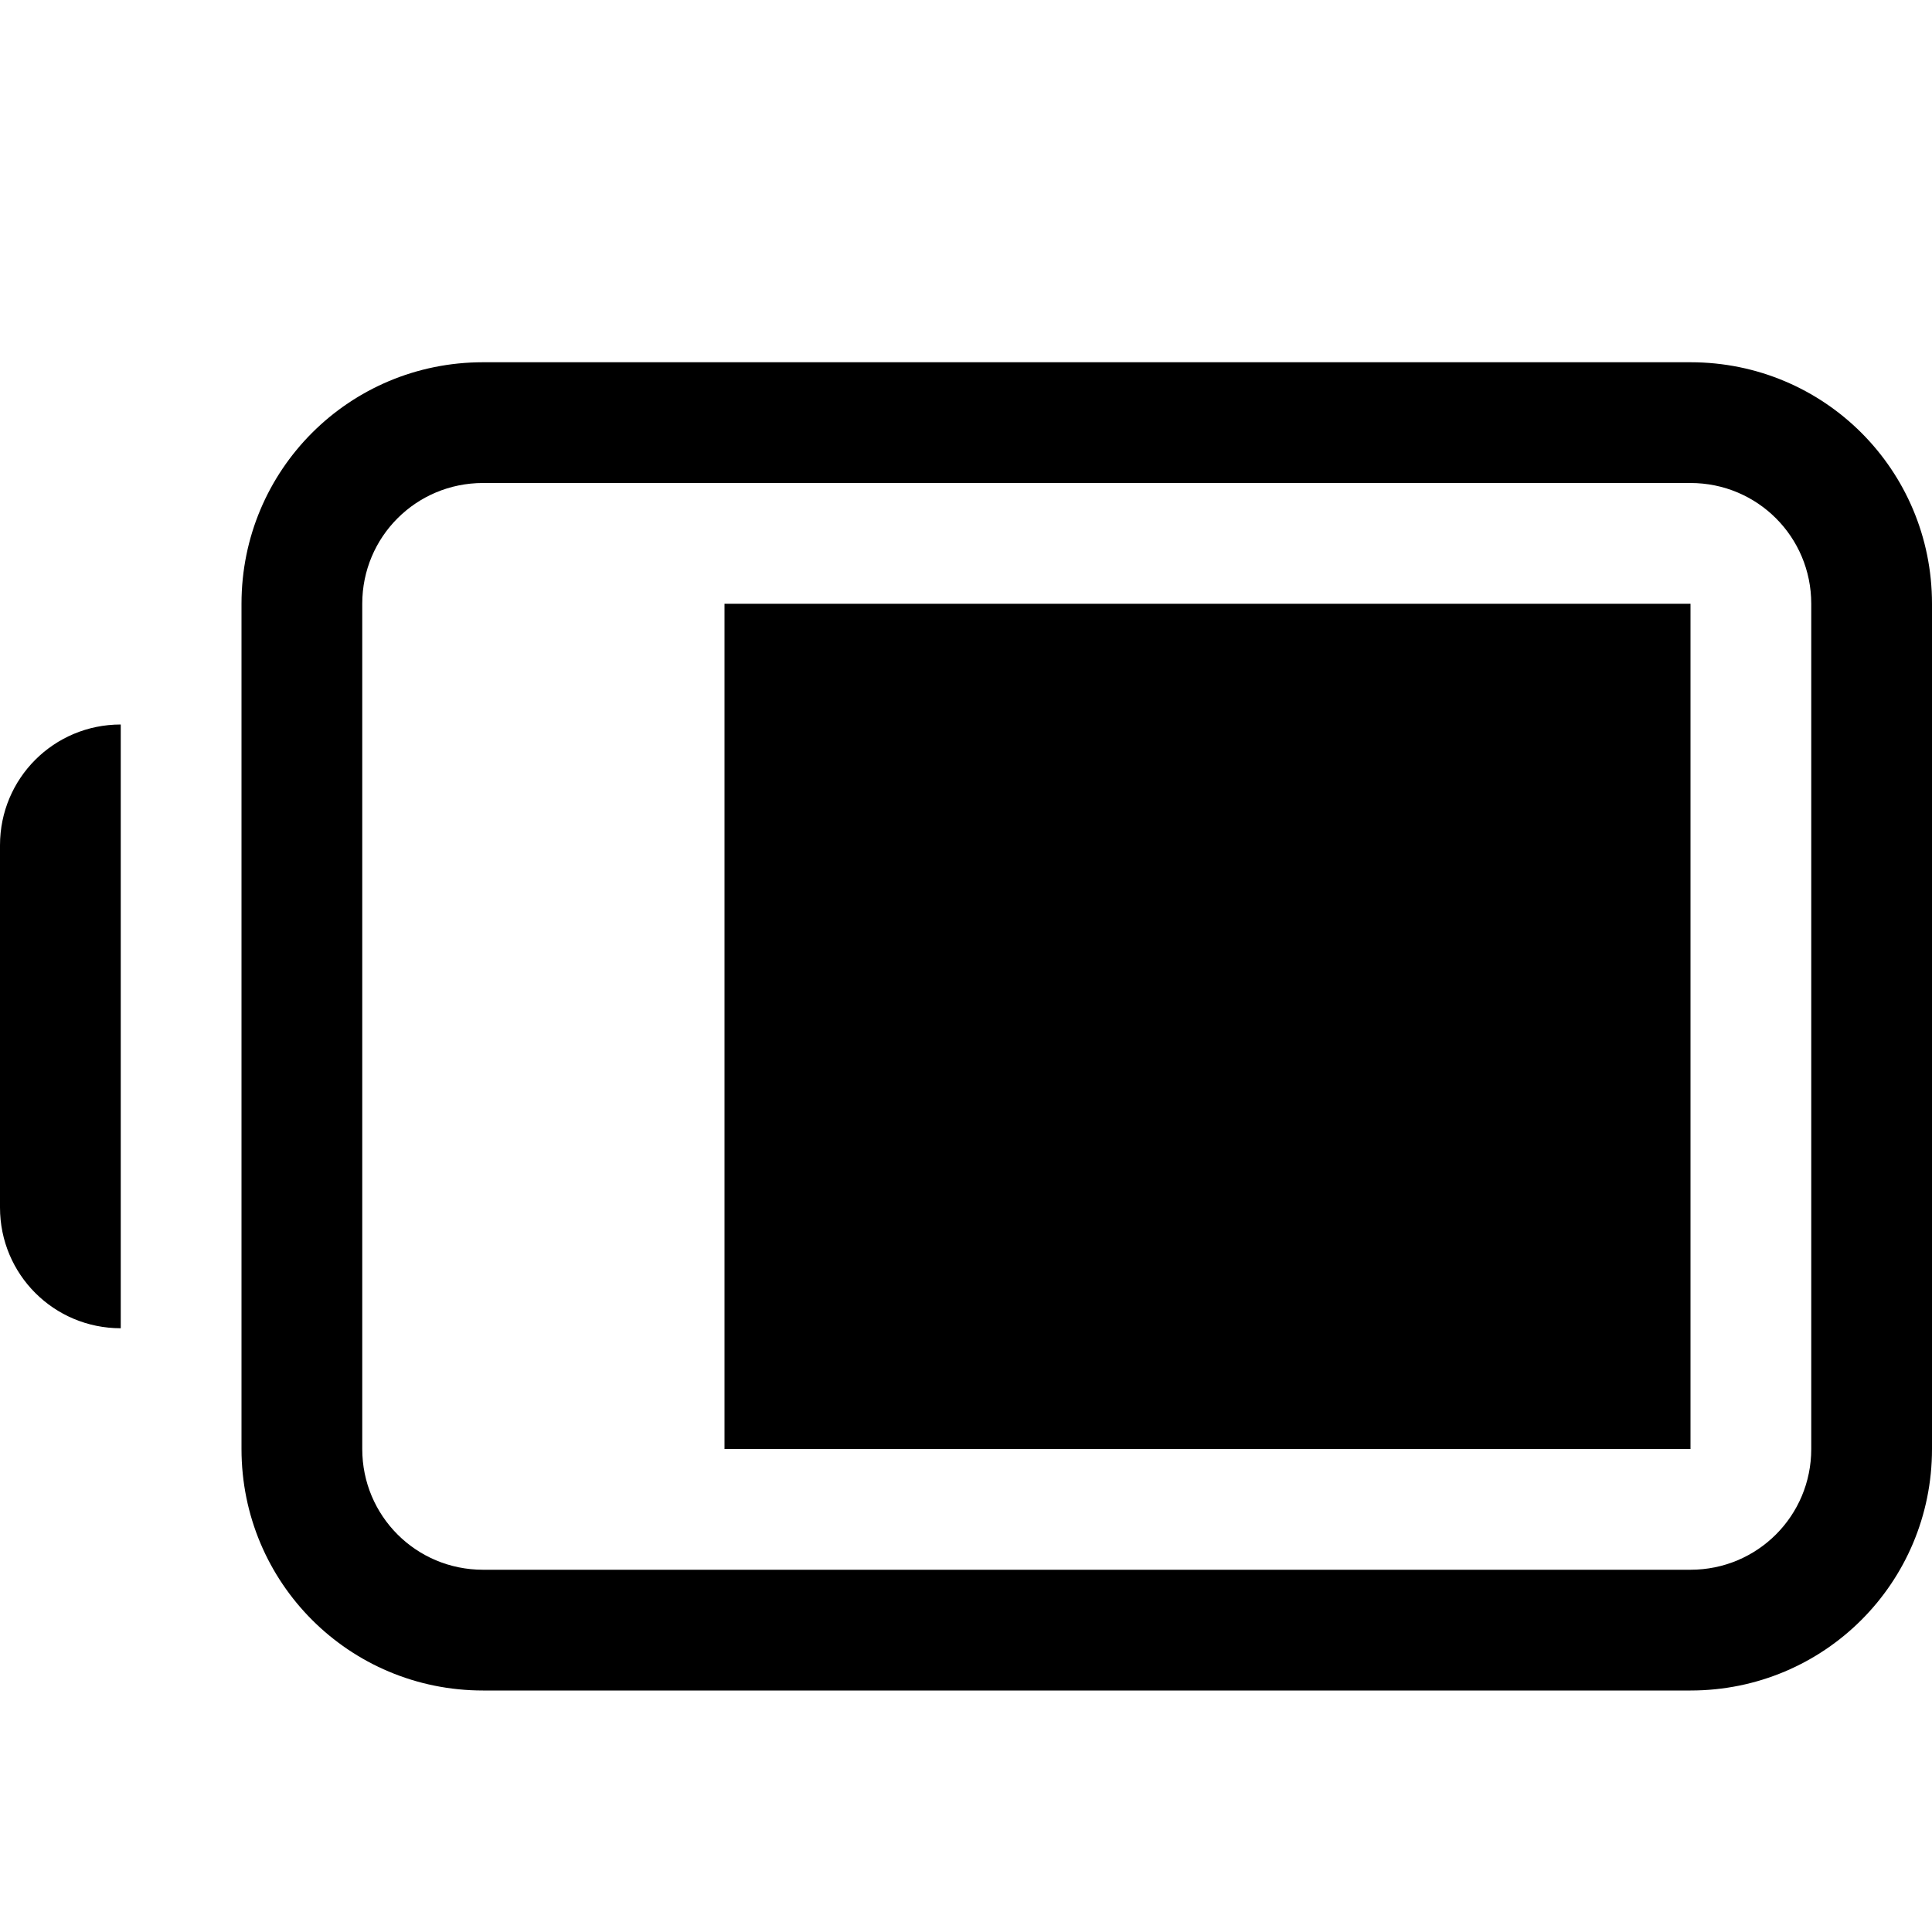
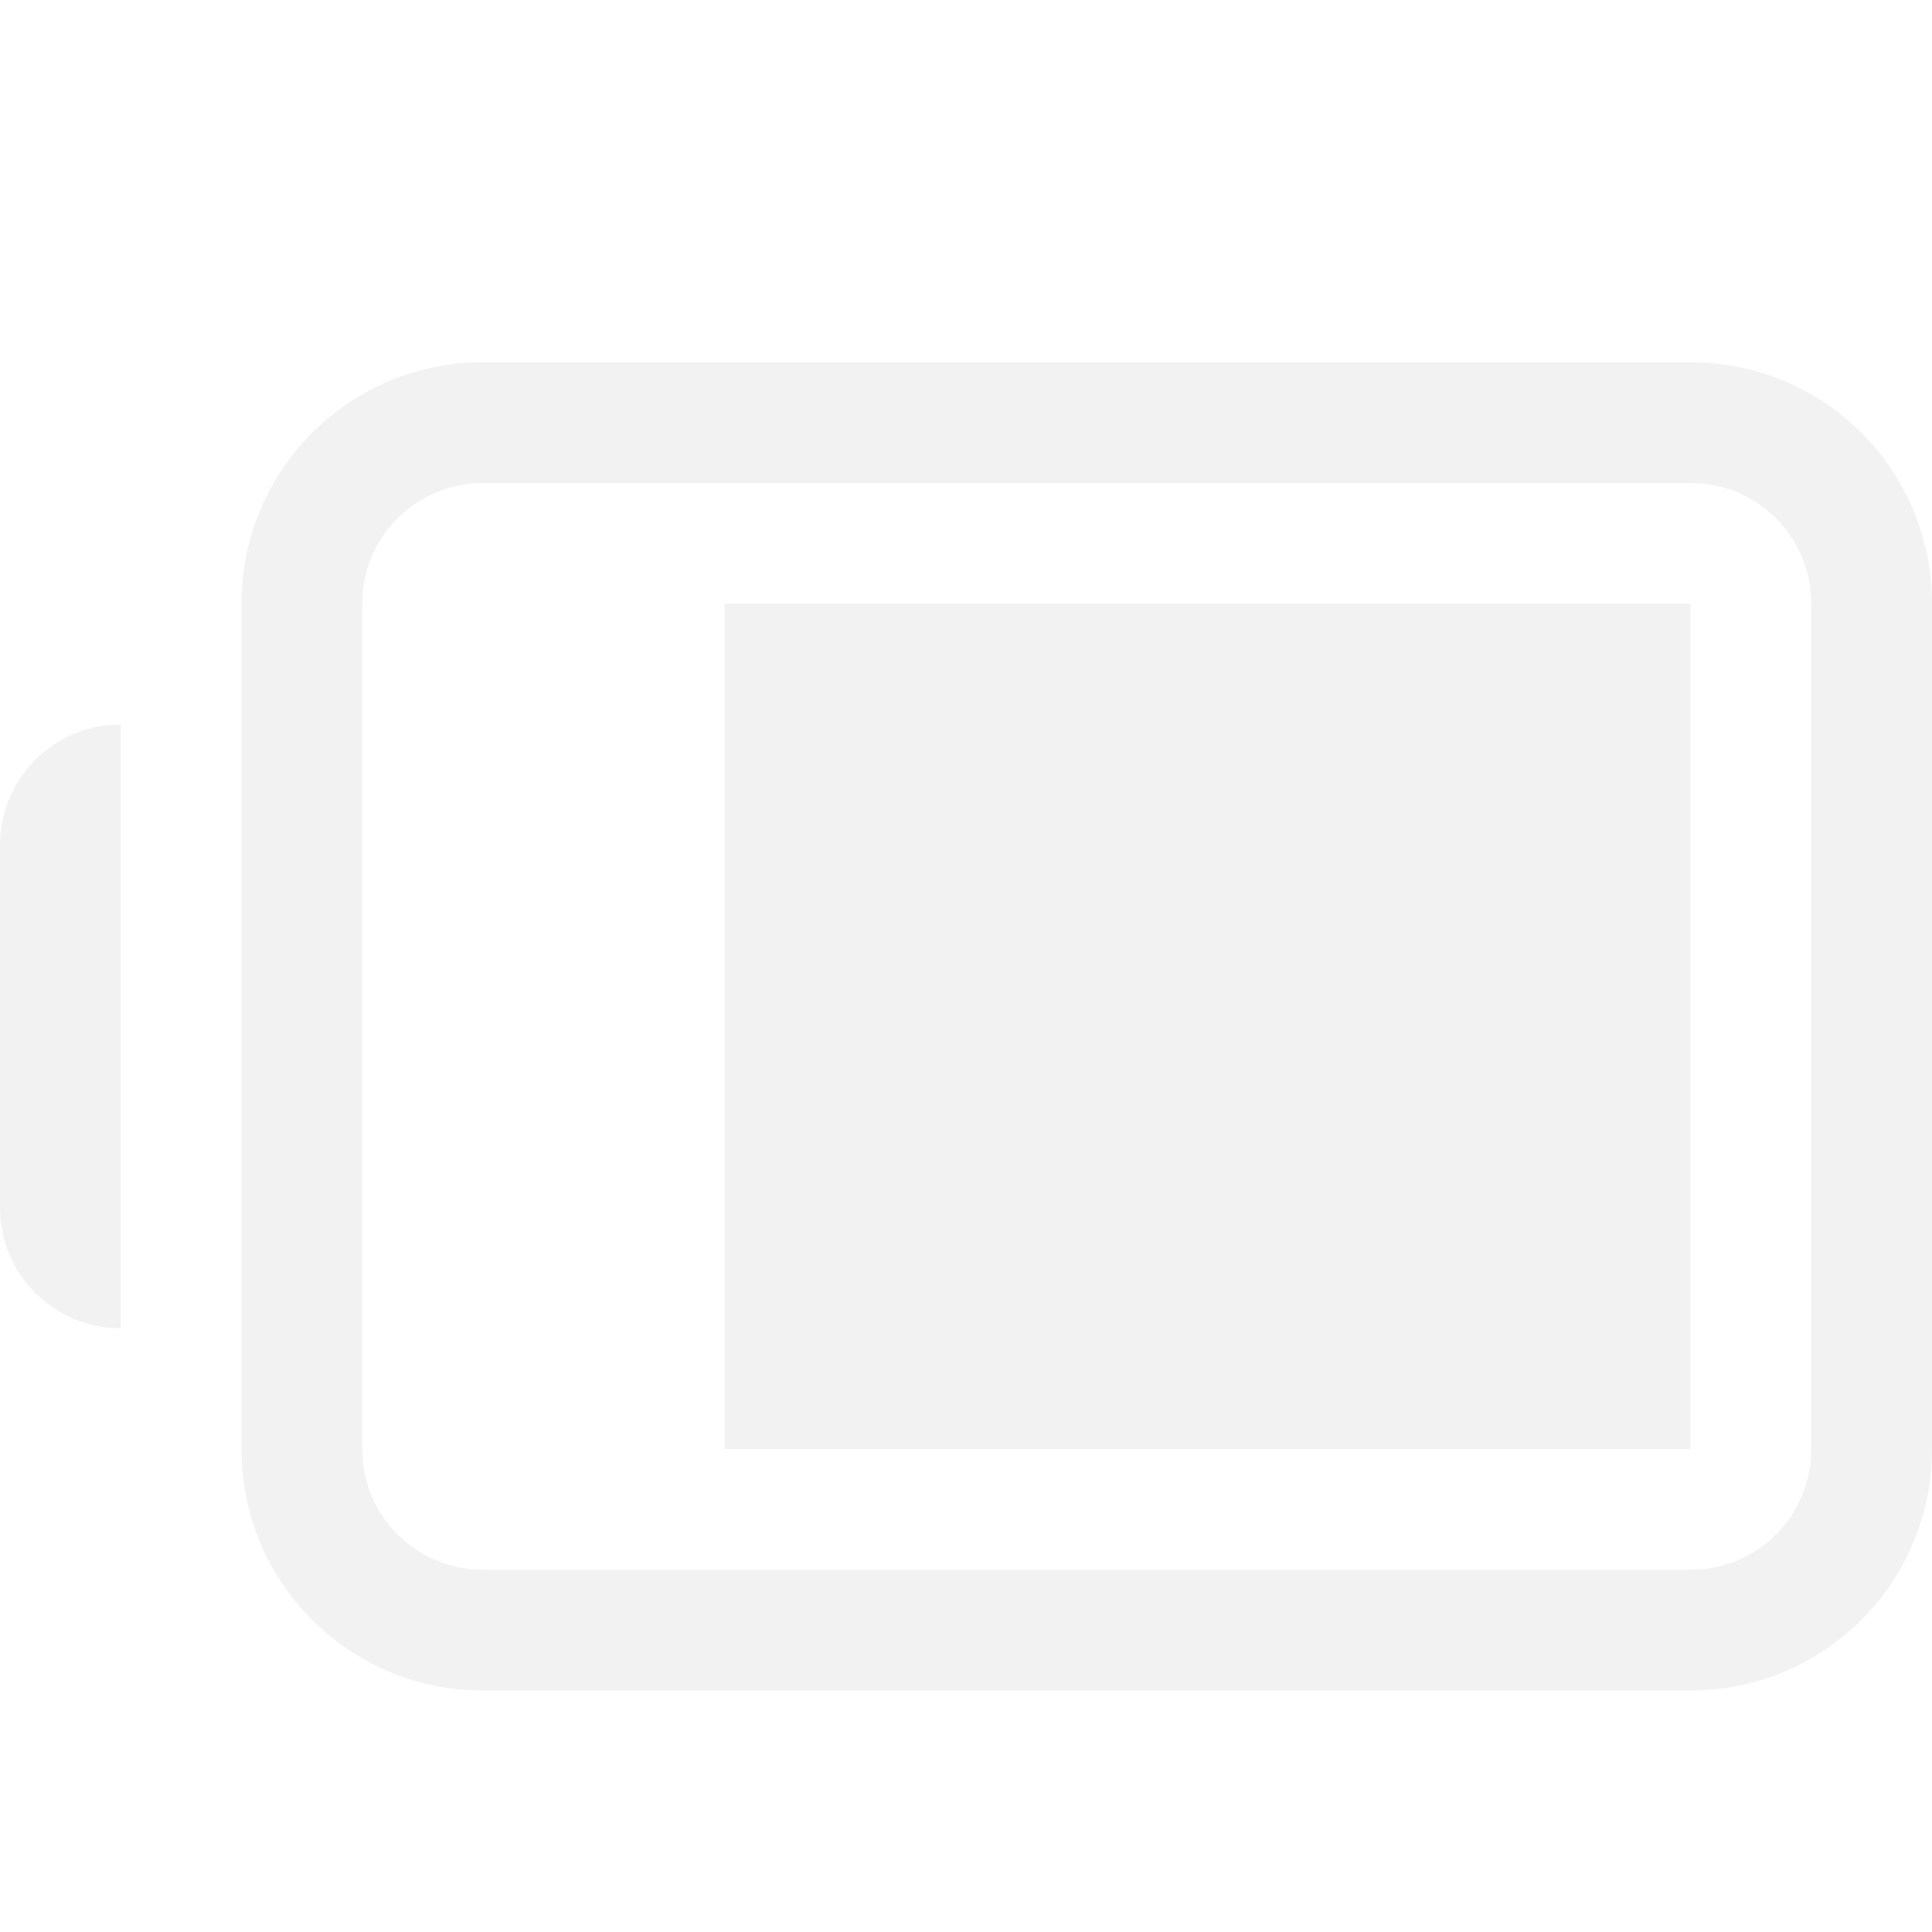
<svg xmlns="http://www.w3.org/2000/svg" width="16" height="16" viewBox="0 0 16 16" version="1.1" id="svg5">
-   <defs id="defs2" />
-   <path d="M 1,6 C 0.446,6 0,6.446 0,7 v 3 c 0,0.554 0.446,1 1,1 z M 4,3 C 2.892,3 2,3.892 2,5 v 7 c 0,1.108 0.892,2 2,2 h 10 c 1.108,0 2,-0.892 2,-2 V 5 C 16,3.892 15.108,3 14,3 Z m 0,1 h 10 c 0.554,0 1,0.446 1,1 v 7 c 0,0.554 -0.446,1 -1,1 H 4 C 3.446,13 3,12.554 3,12 V 5 C 3,4.446 3.446,4 4,4 Z" id="path1017" />
-   <path d="m 6,5 h 8 v 7 H 6 Z" id="path1056" style="fill-opacity:1" />
+   <defs id="defs2">
+     <style id="current-color-scheme" type="text/css">
+    .ColorScheme-Text { color:#f2f2f2; } .ColorScheme-Highlight { color:#4285f4; } .ColorScheme-NeutralText { color:#ff9800; } .ColorScheme-PositiveText { color:#4caf50; } .ColorScheme-NegativeText { color:#f44336; }
+    </style>
+   </defs>
+   <path id="path1017" d="M 4,3 C 2.892,3 2,3.892 2,5 v 7 c 0,1.108 0.892,2 2,2 h 10 c 1.108,0 2,-0.892 2,-2 V 5 C 16,3.892 15.108,3 14,3 Z m 0,1 h 10 c 0.554,0 1,0.446 1,1 v 7 c 0,0.554 -0.446,1 -1,1 H 4 C 3.446,13 3,12.554 3,12 V 5 C 3,4.446 3.446,4 4,4 Z m 2,1 v 7 h 8 V 5 Z M 1,6 C 0.446,6 0,6.446 0,7 v 3 c 0,0.554 0.446,1 1,1 z" style="fill:currentColor;fill-opacity:1" class="ColorScheme-Text" />
</svg>
